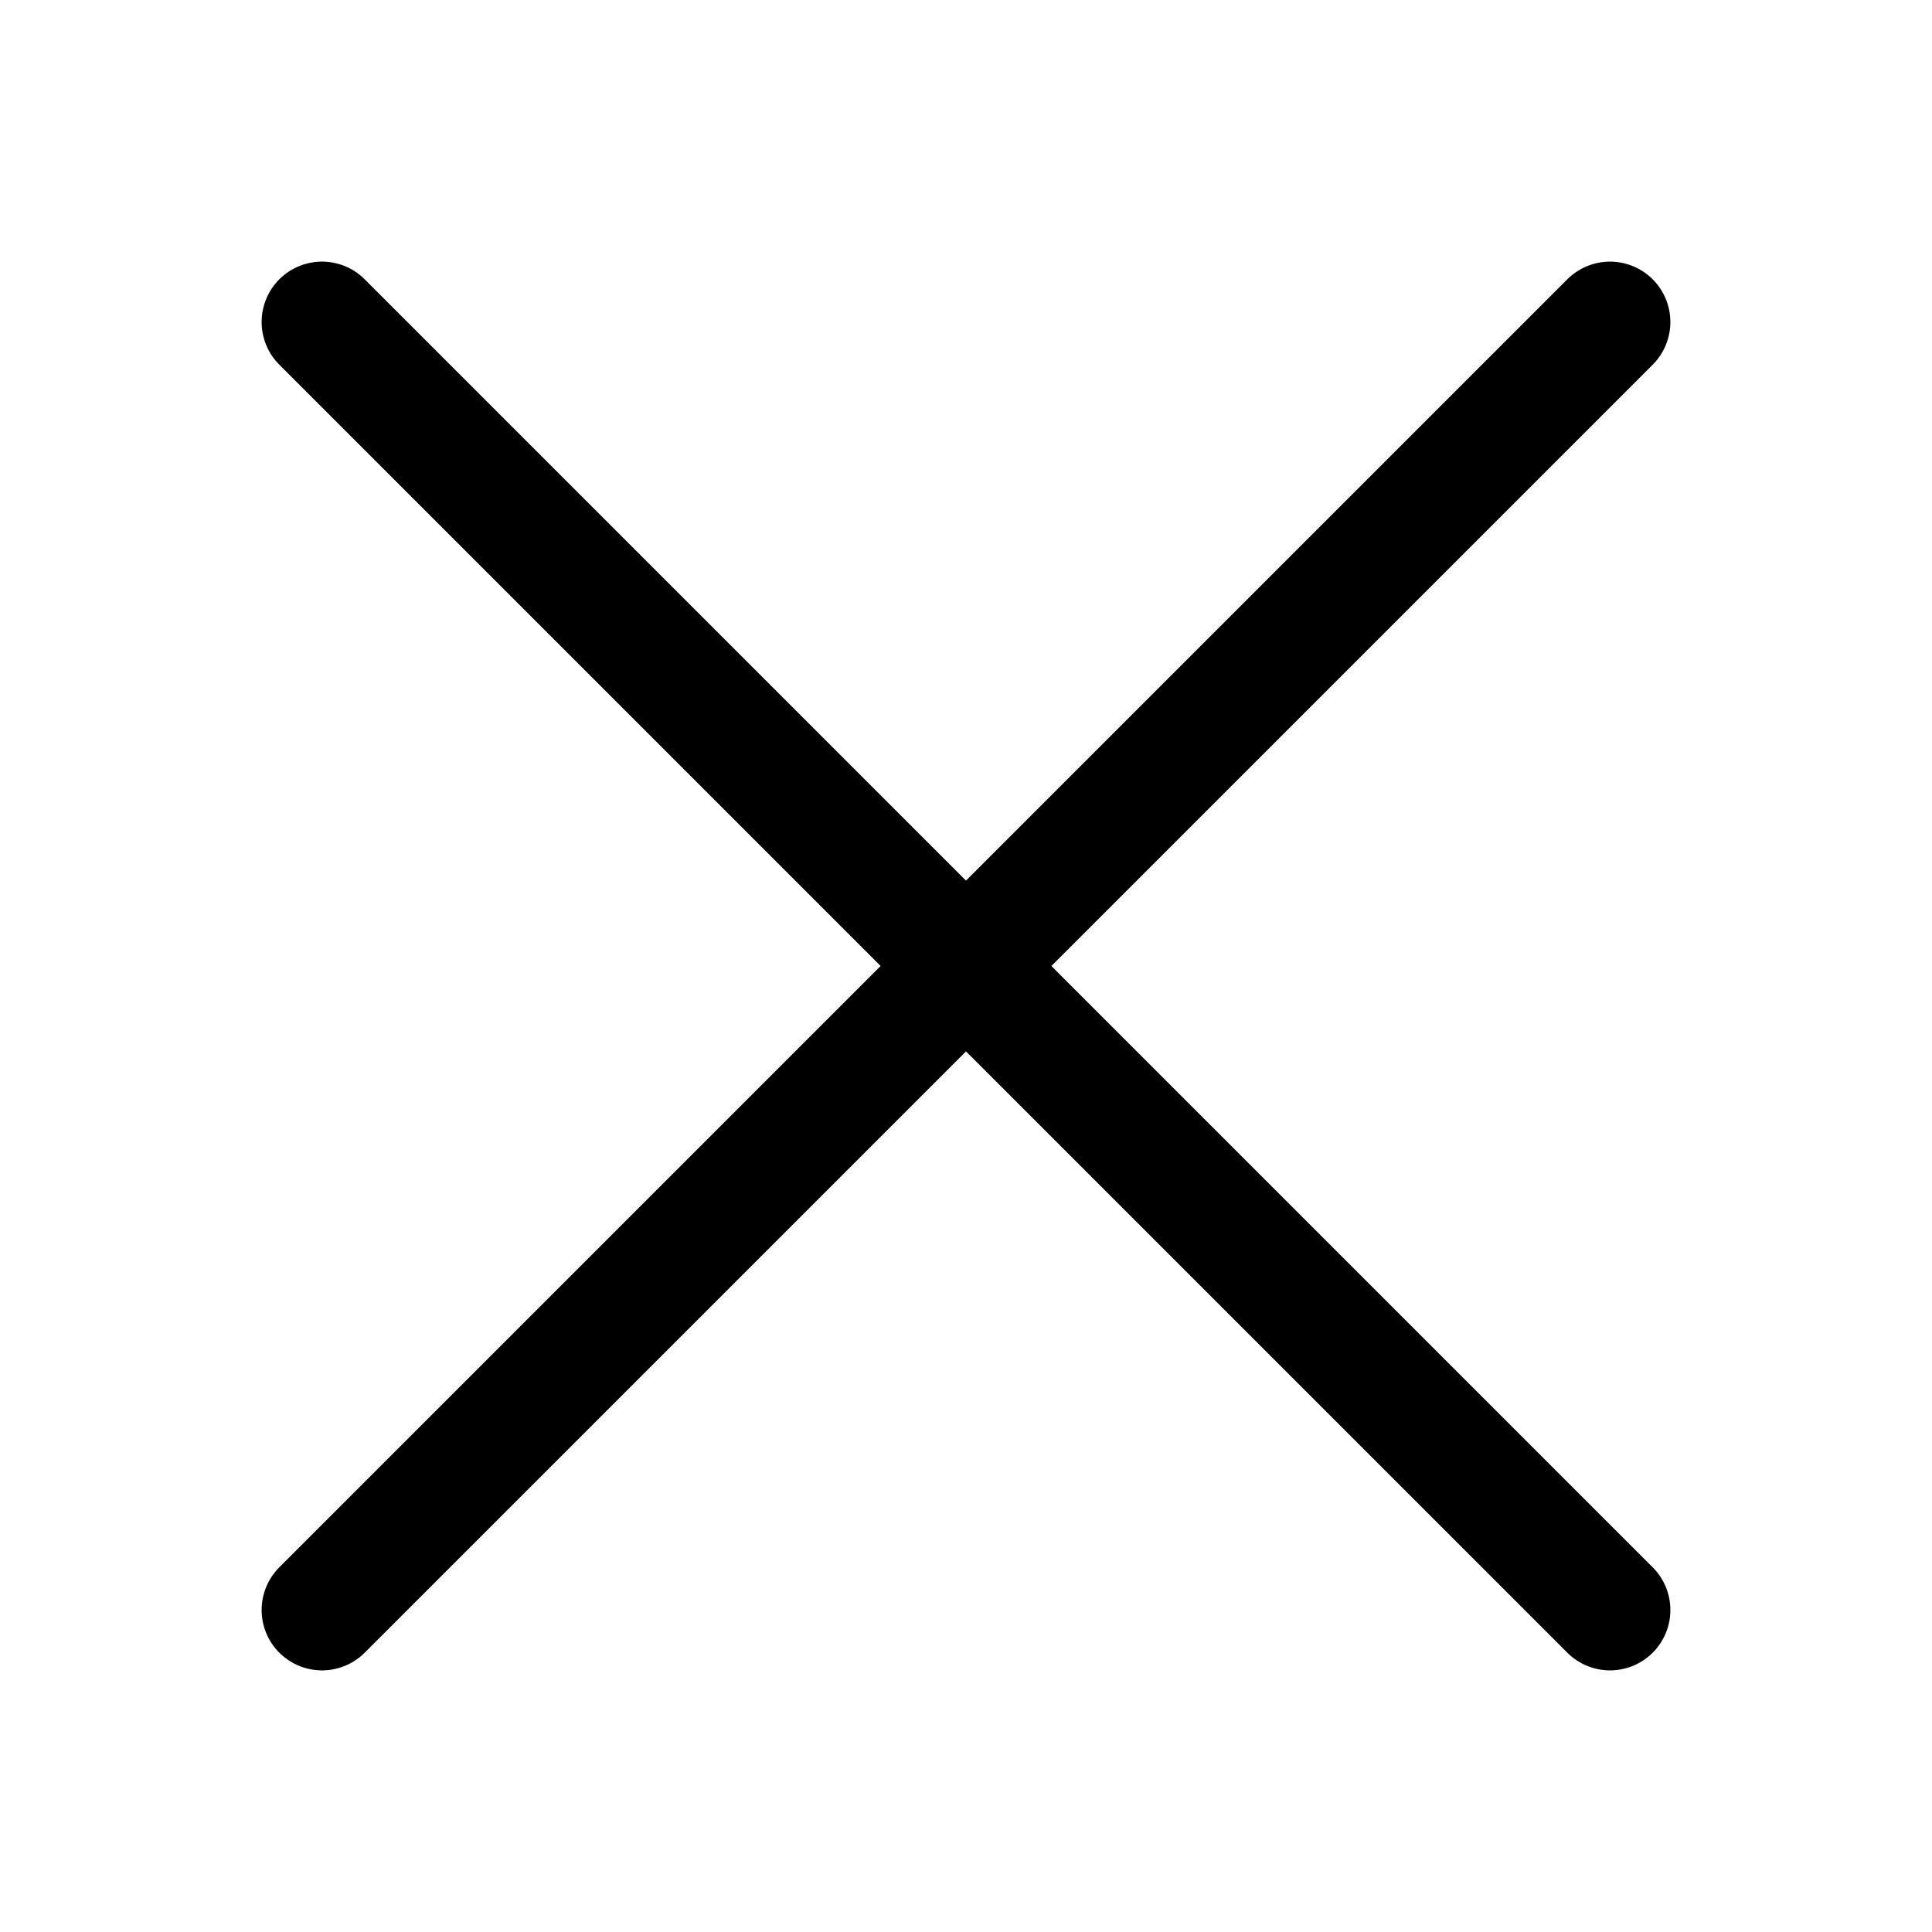
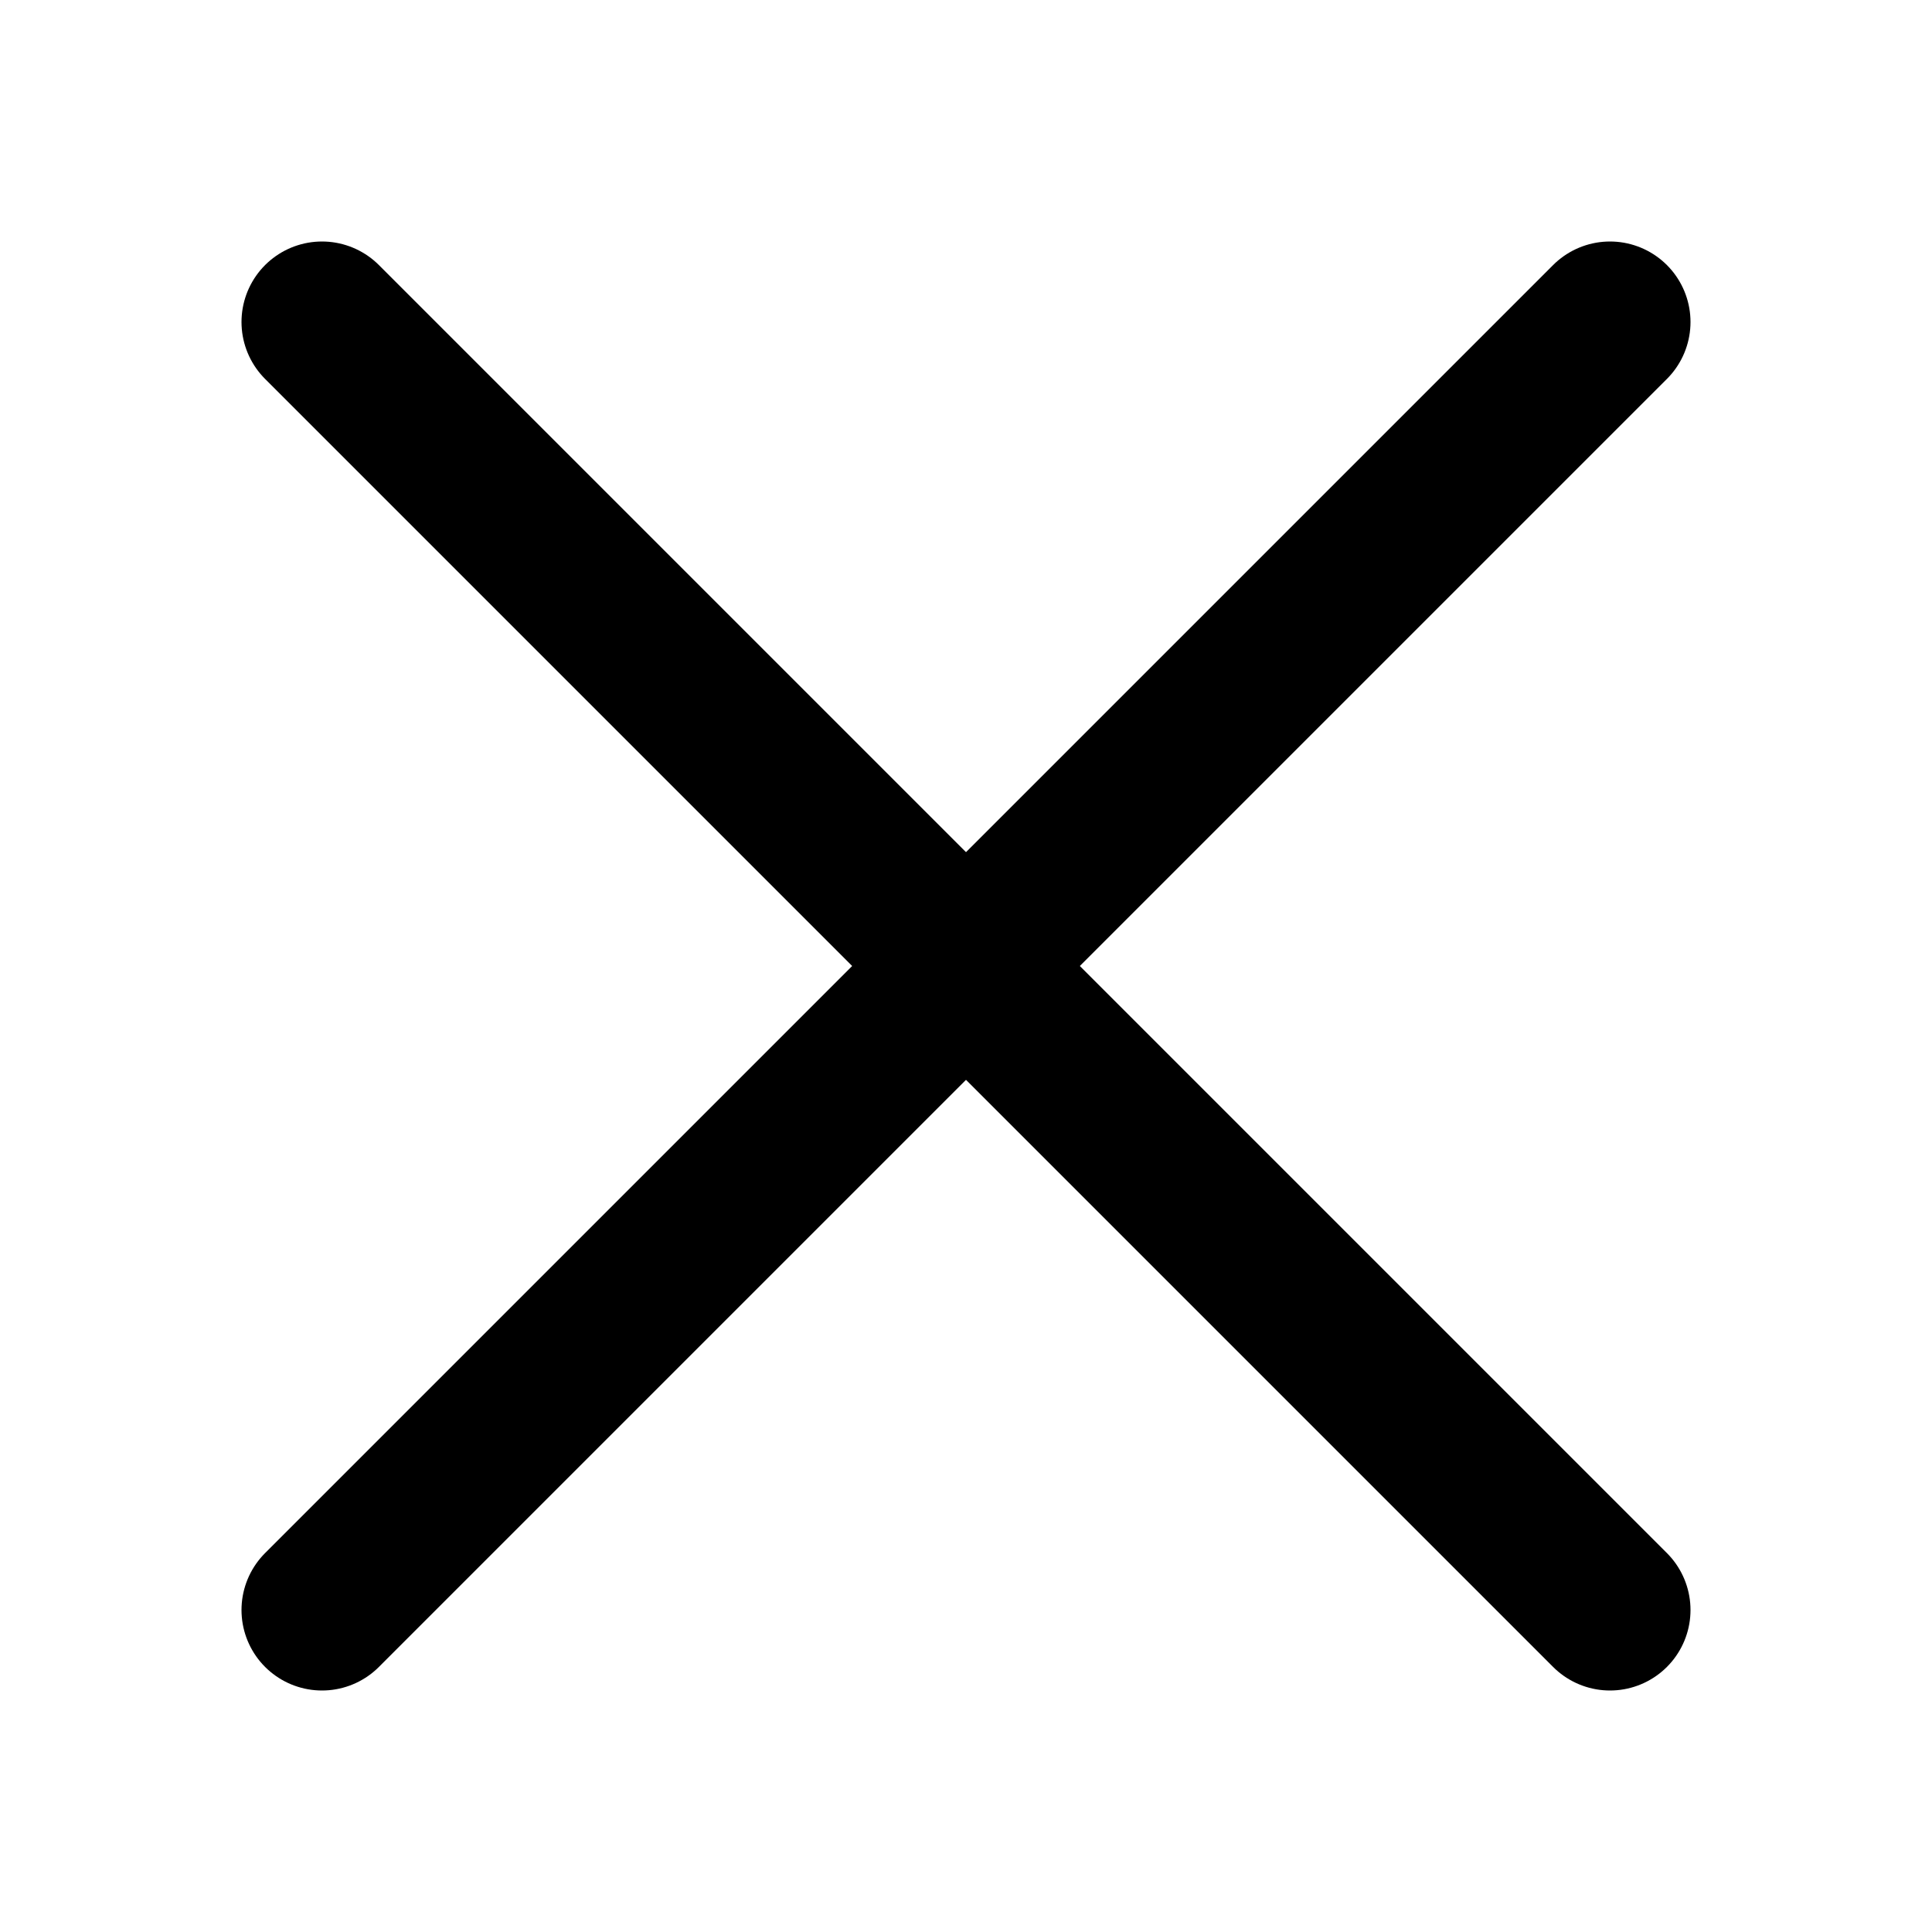
<svg xmlns="http://www.w3.org/2000/svg" width="24" height="24" viewBox="0 0 48 48" fill="none">
-   <path d="M8 8L40 40" stroke="currentColor" stroke-width="3" stroke-linecap="round" stroke-linejoin="round" />
-   <path d="M8 40L40 8" stroke="currentColor" stroke-width="3" stroke-linecap="round" stroke-linejoin="round" />
+   <path d="M8 8L40 40" stroke="currentColor" stroke-width="4" stroke-linecap="round" stroke-linejoin="round" />
+   <path d="M8 40L40 8" stroke="currentColor" stroke-width="4" stroke-linecap="round" stroke-linejoin="round" />
</svg>
